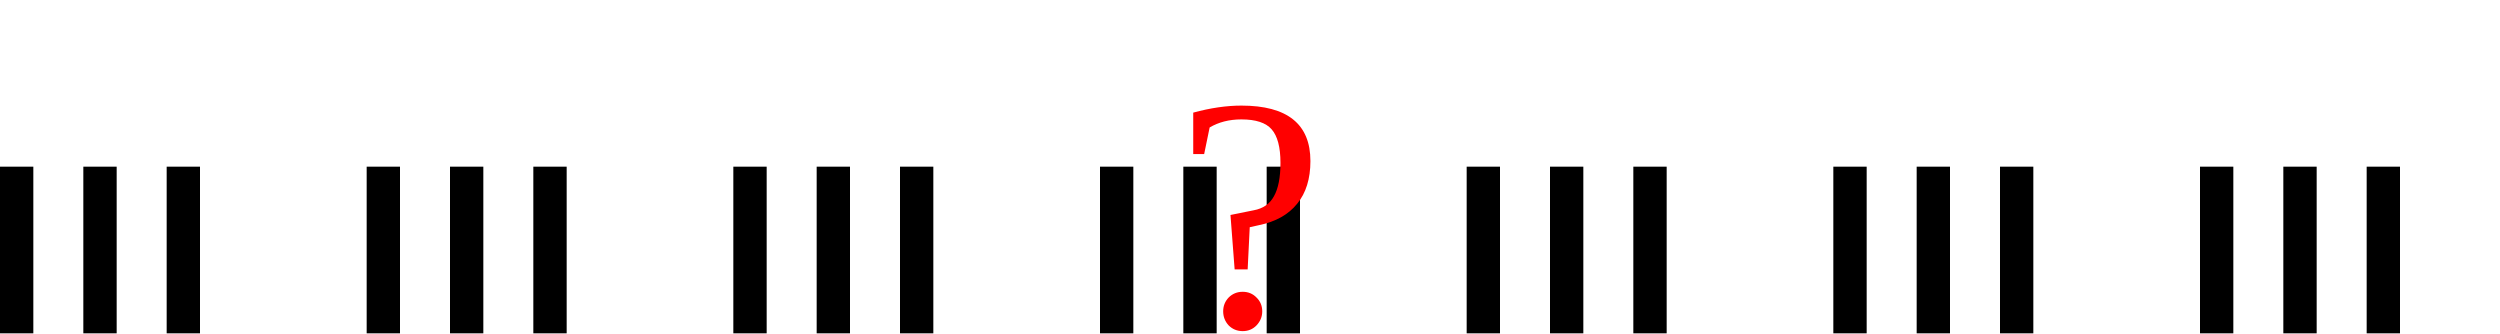
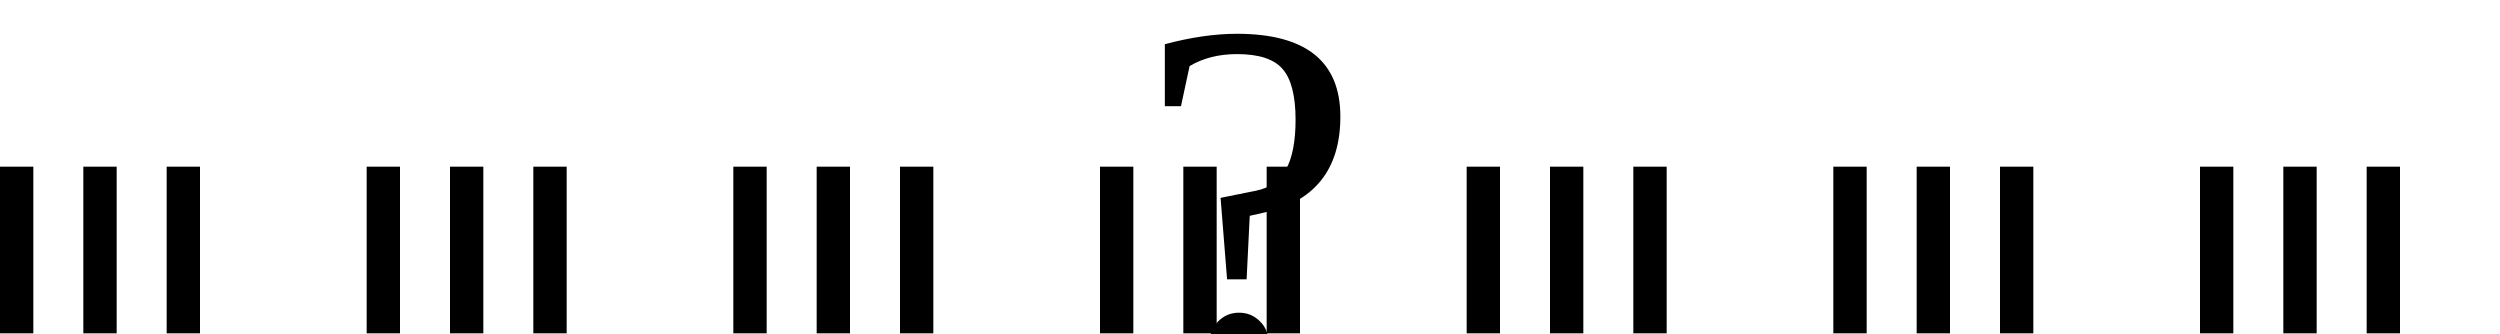
<svg width="150" height="20" class="stroke-base-content">
  <line x1="0" y1="15" x2="150" y2="15" stroke="black" stroke-width="10" stroke-dasharray="2,3,2,3,2,10" />
-   <text x="75" y="15" overflow="visible" text-anchor="middle" dominant-baseline="middle" font-size="20" fill="red">?</text>
+   <text x="75" y="15" overflow="visible" text-anchor="middle" dominant-baseline="middle" font-size="30" fill="black">?</text>
</svg>
